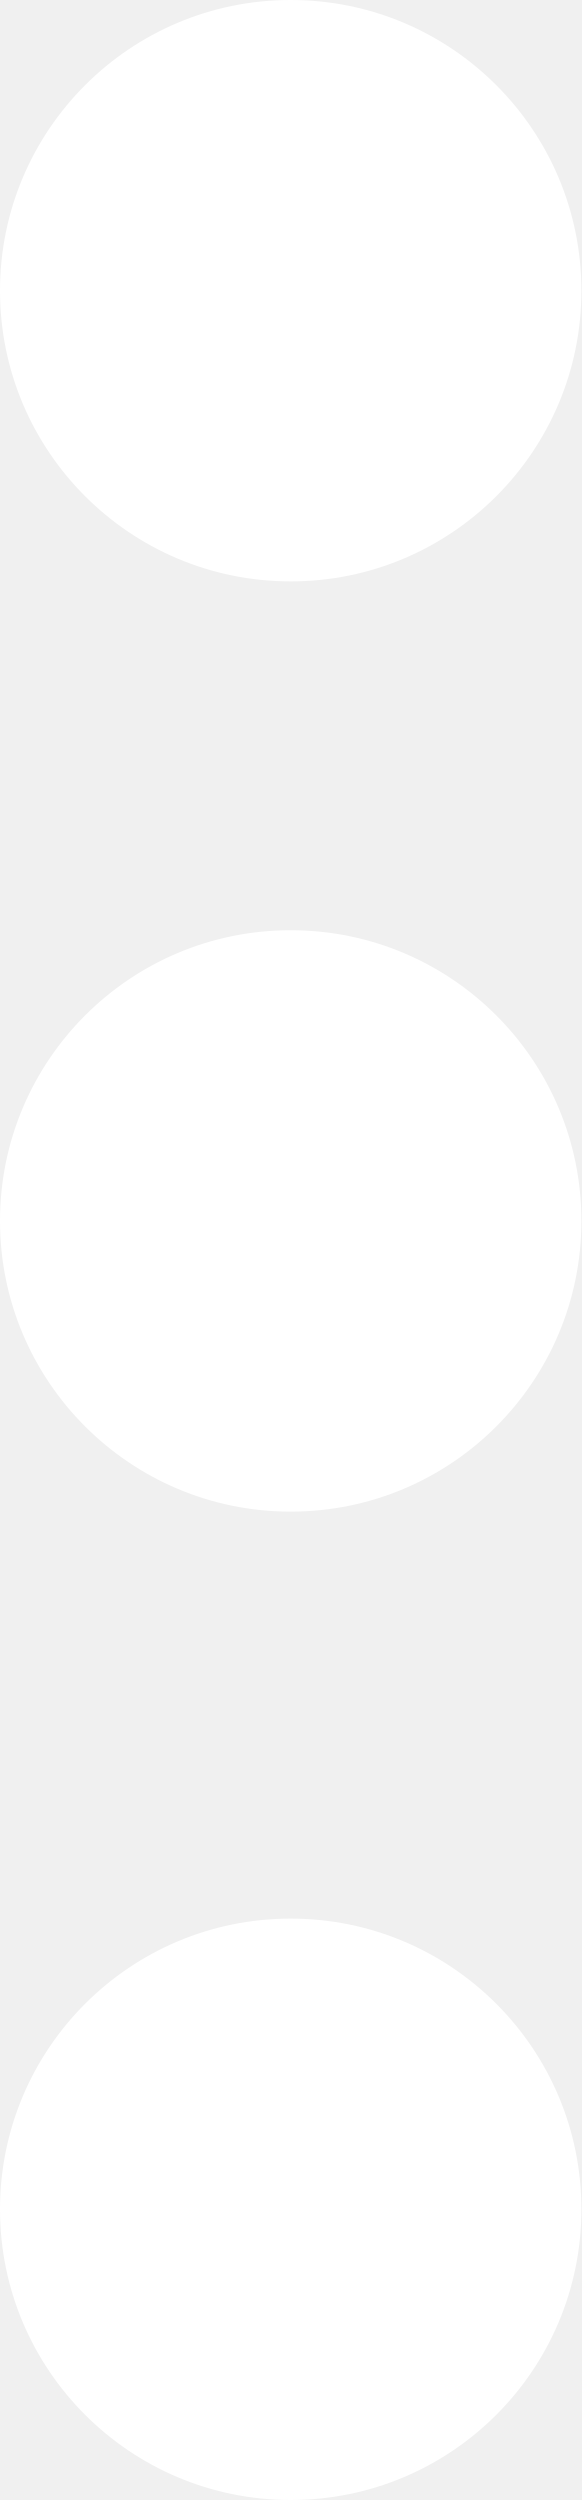
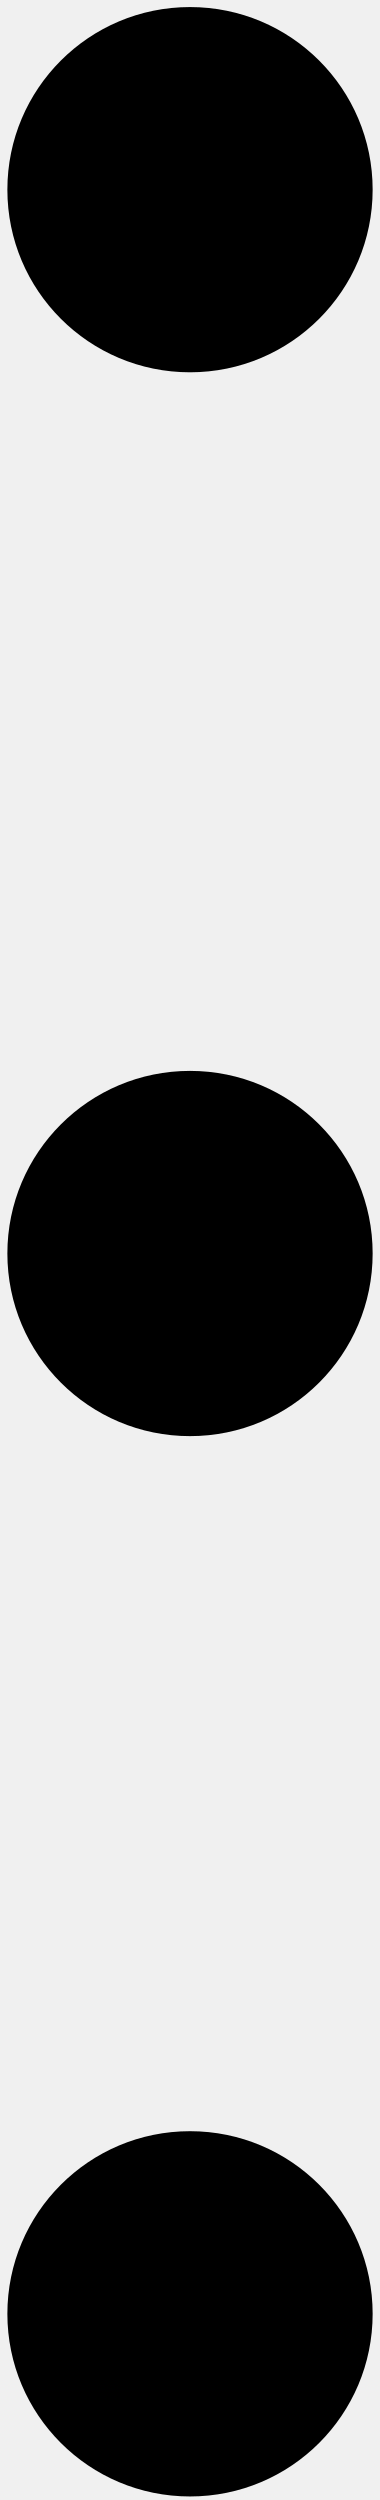
- <svg xmlns="http://www.w3.org/2000/svg" viewBox="0 0 20 86">
-   <g fill="#fff" fill-rule="evenodd">
-     <circle cx="10" cy="10" r="10" />
-     <circle cx="10" cy="42" r="10" />
-     <circle cx="10" cy="76" r="10" />
-   </g>
+ <svg xmlns="http://www.w3.org/2000/svg" viewBox="0 0 50 329">
+   <path d="M49.04 24.96c0 13.273-10.762 24.035-24.035 24.035S.97 38.233.97 24.96C.97 11.69 11.732.929 25.005.929S49.04 11.691 49.04 24.96M49.04 164.96c0 13.273-10.762 24.035-24.035 24.035S.97 178.233.97 164.96c0-13.27 10.762-24.031 24.035-24.031S49.04 151.691 49.04 164.96M49.04 304.5c0 13.273-10.762 24.035-24.035 24.035S.97 317.773.97 304.5s10.762-24.035 24.035-24.035S49.04 291.227 49.04 304.5" />
</svg>
